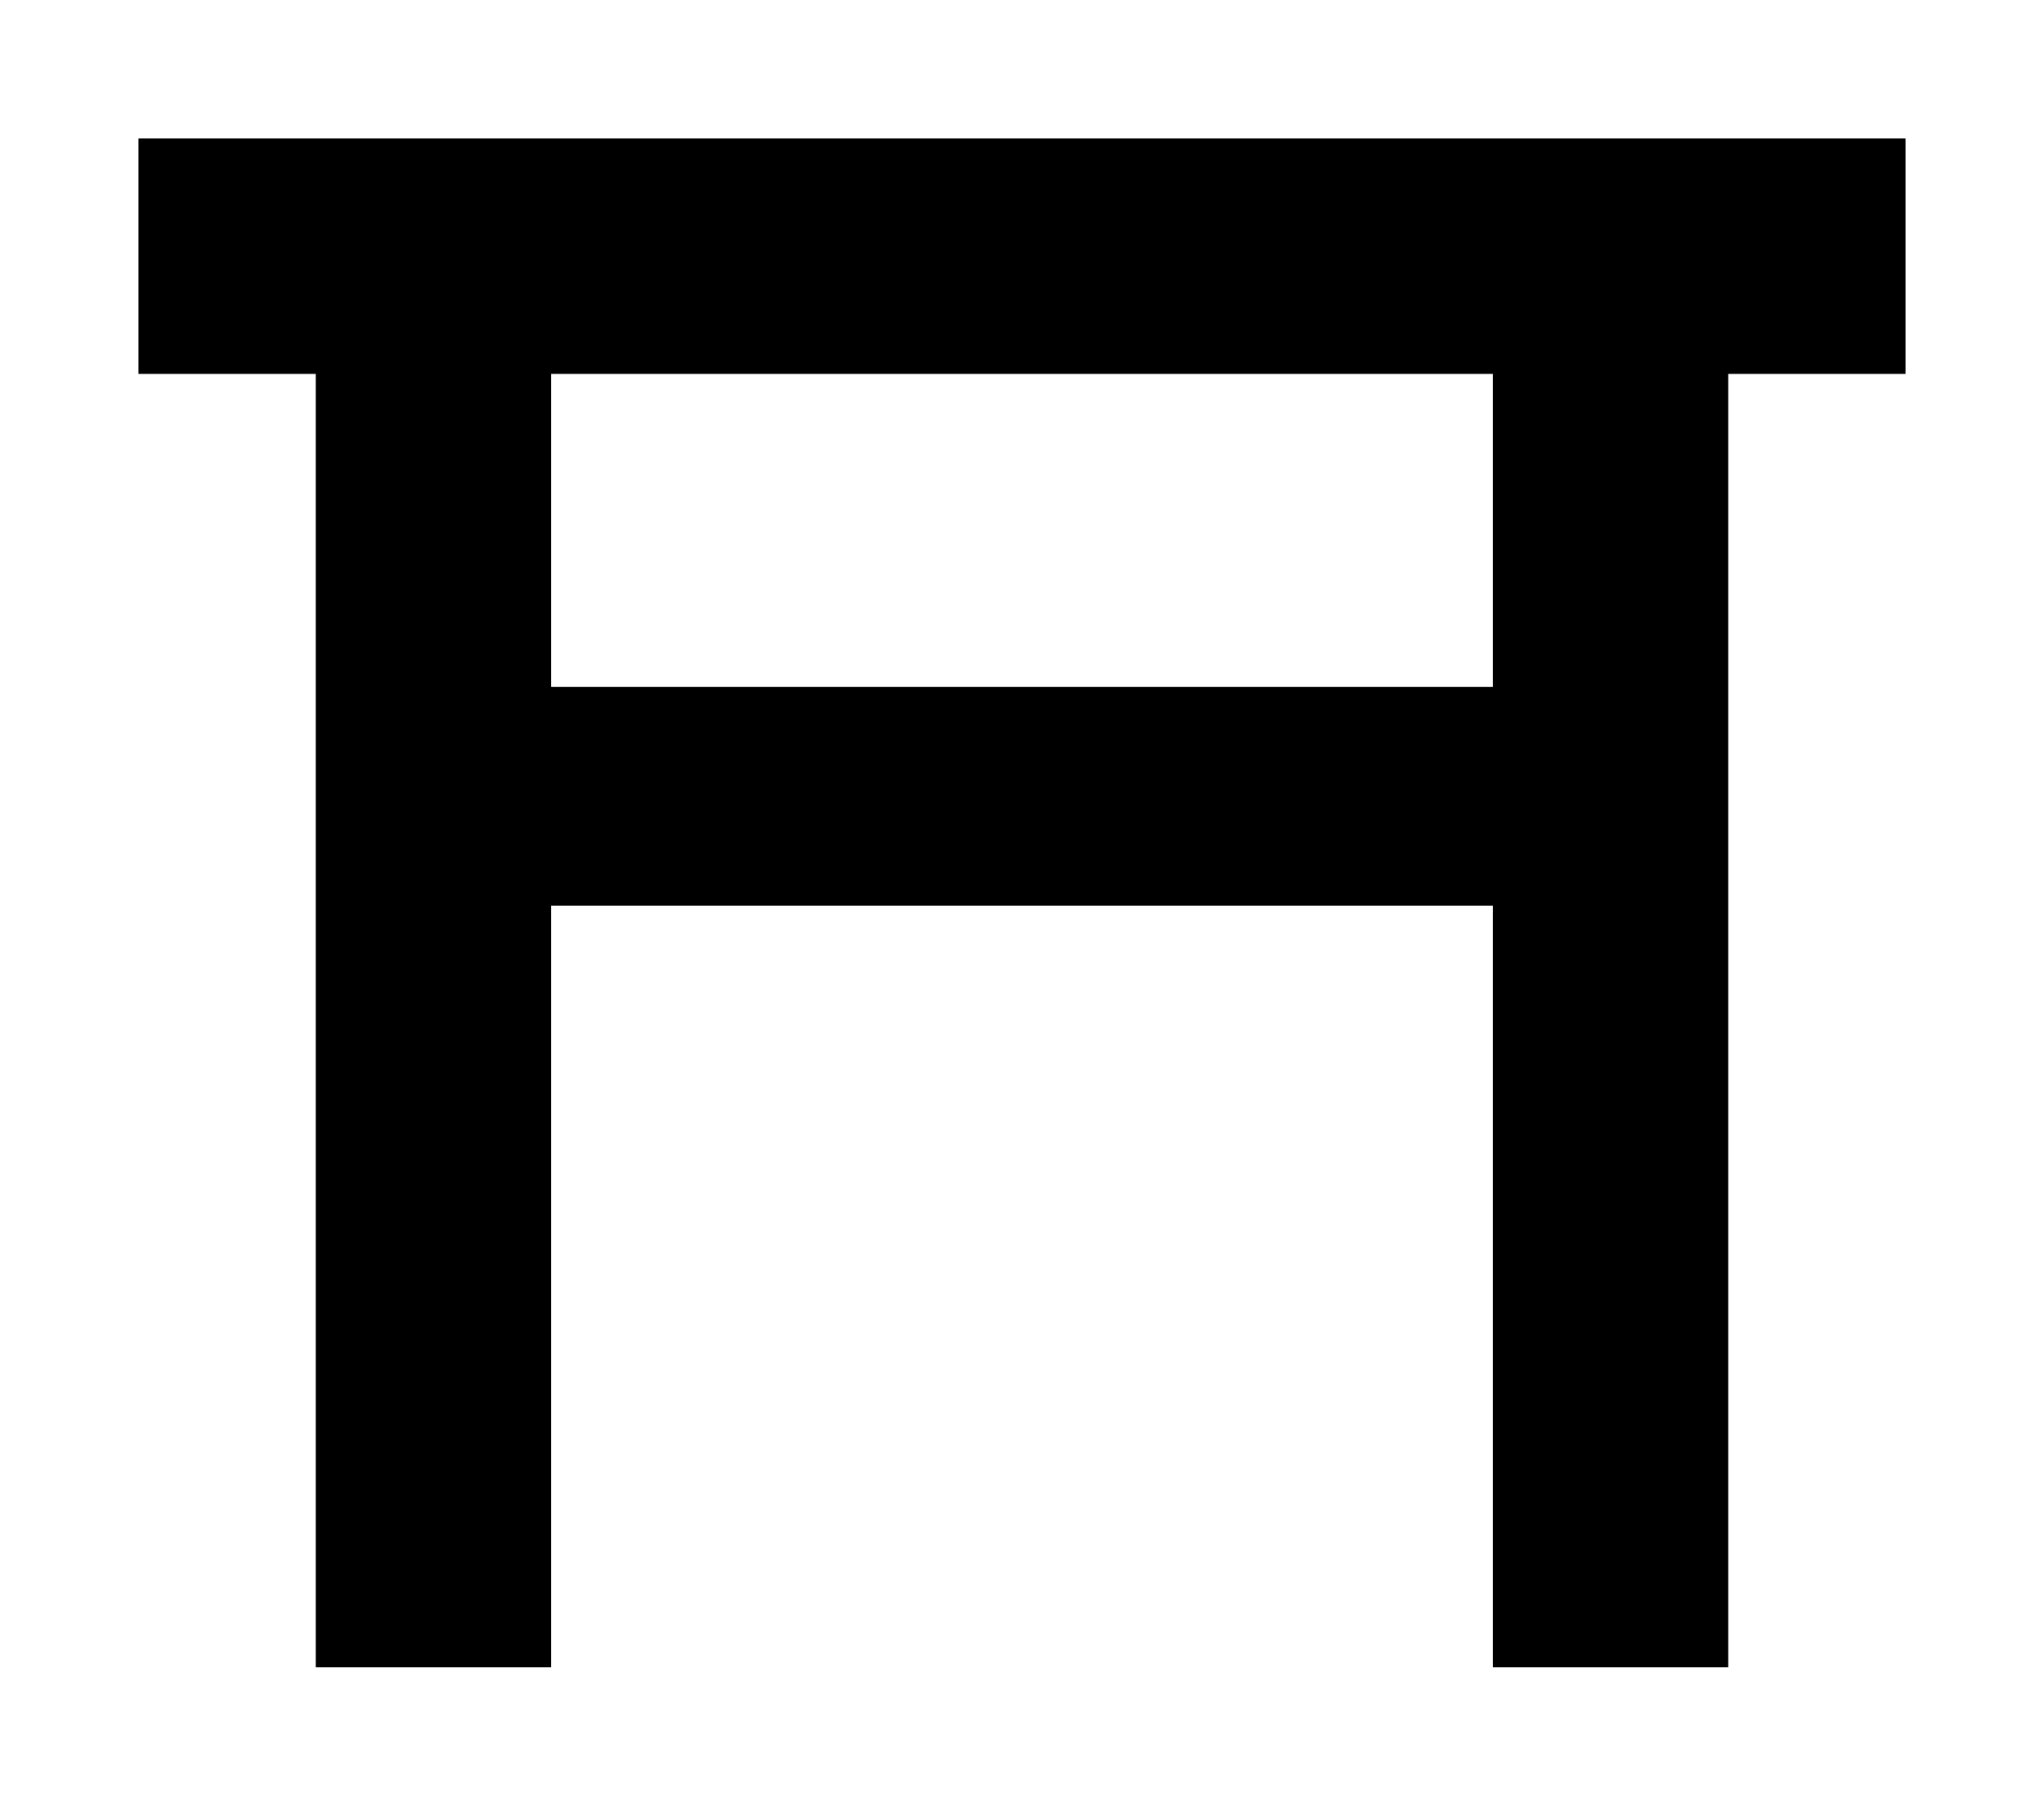
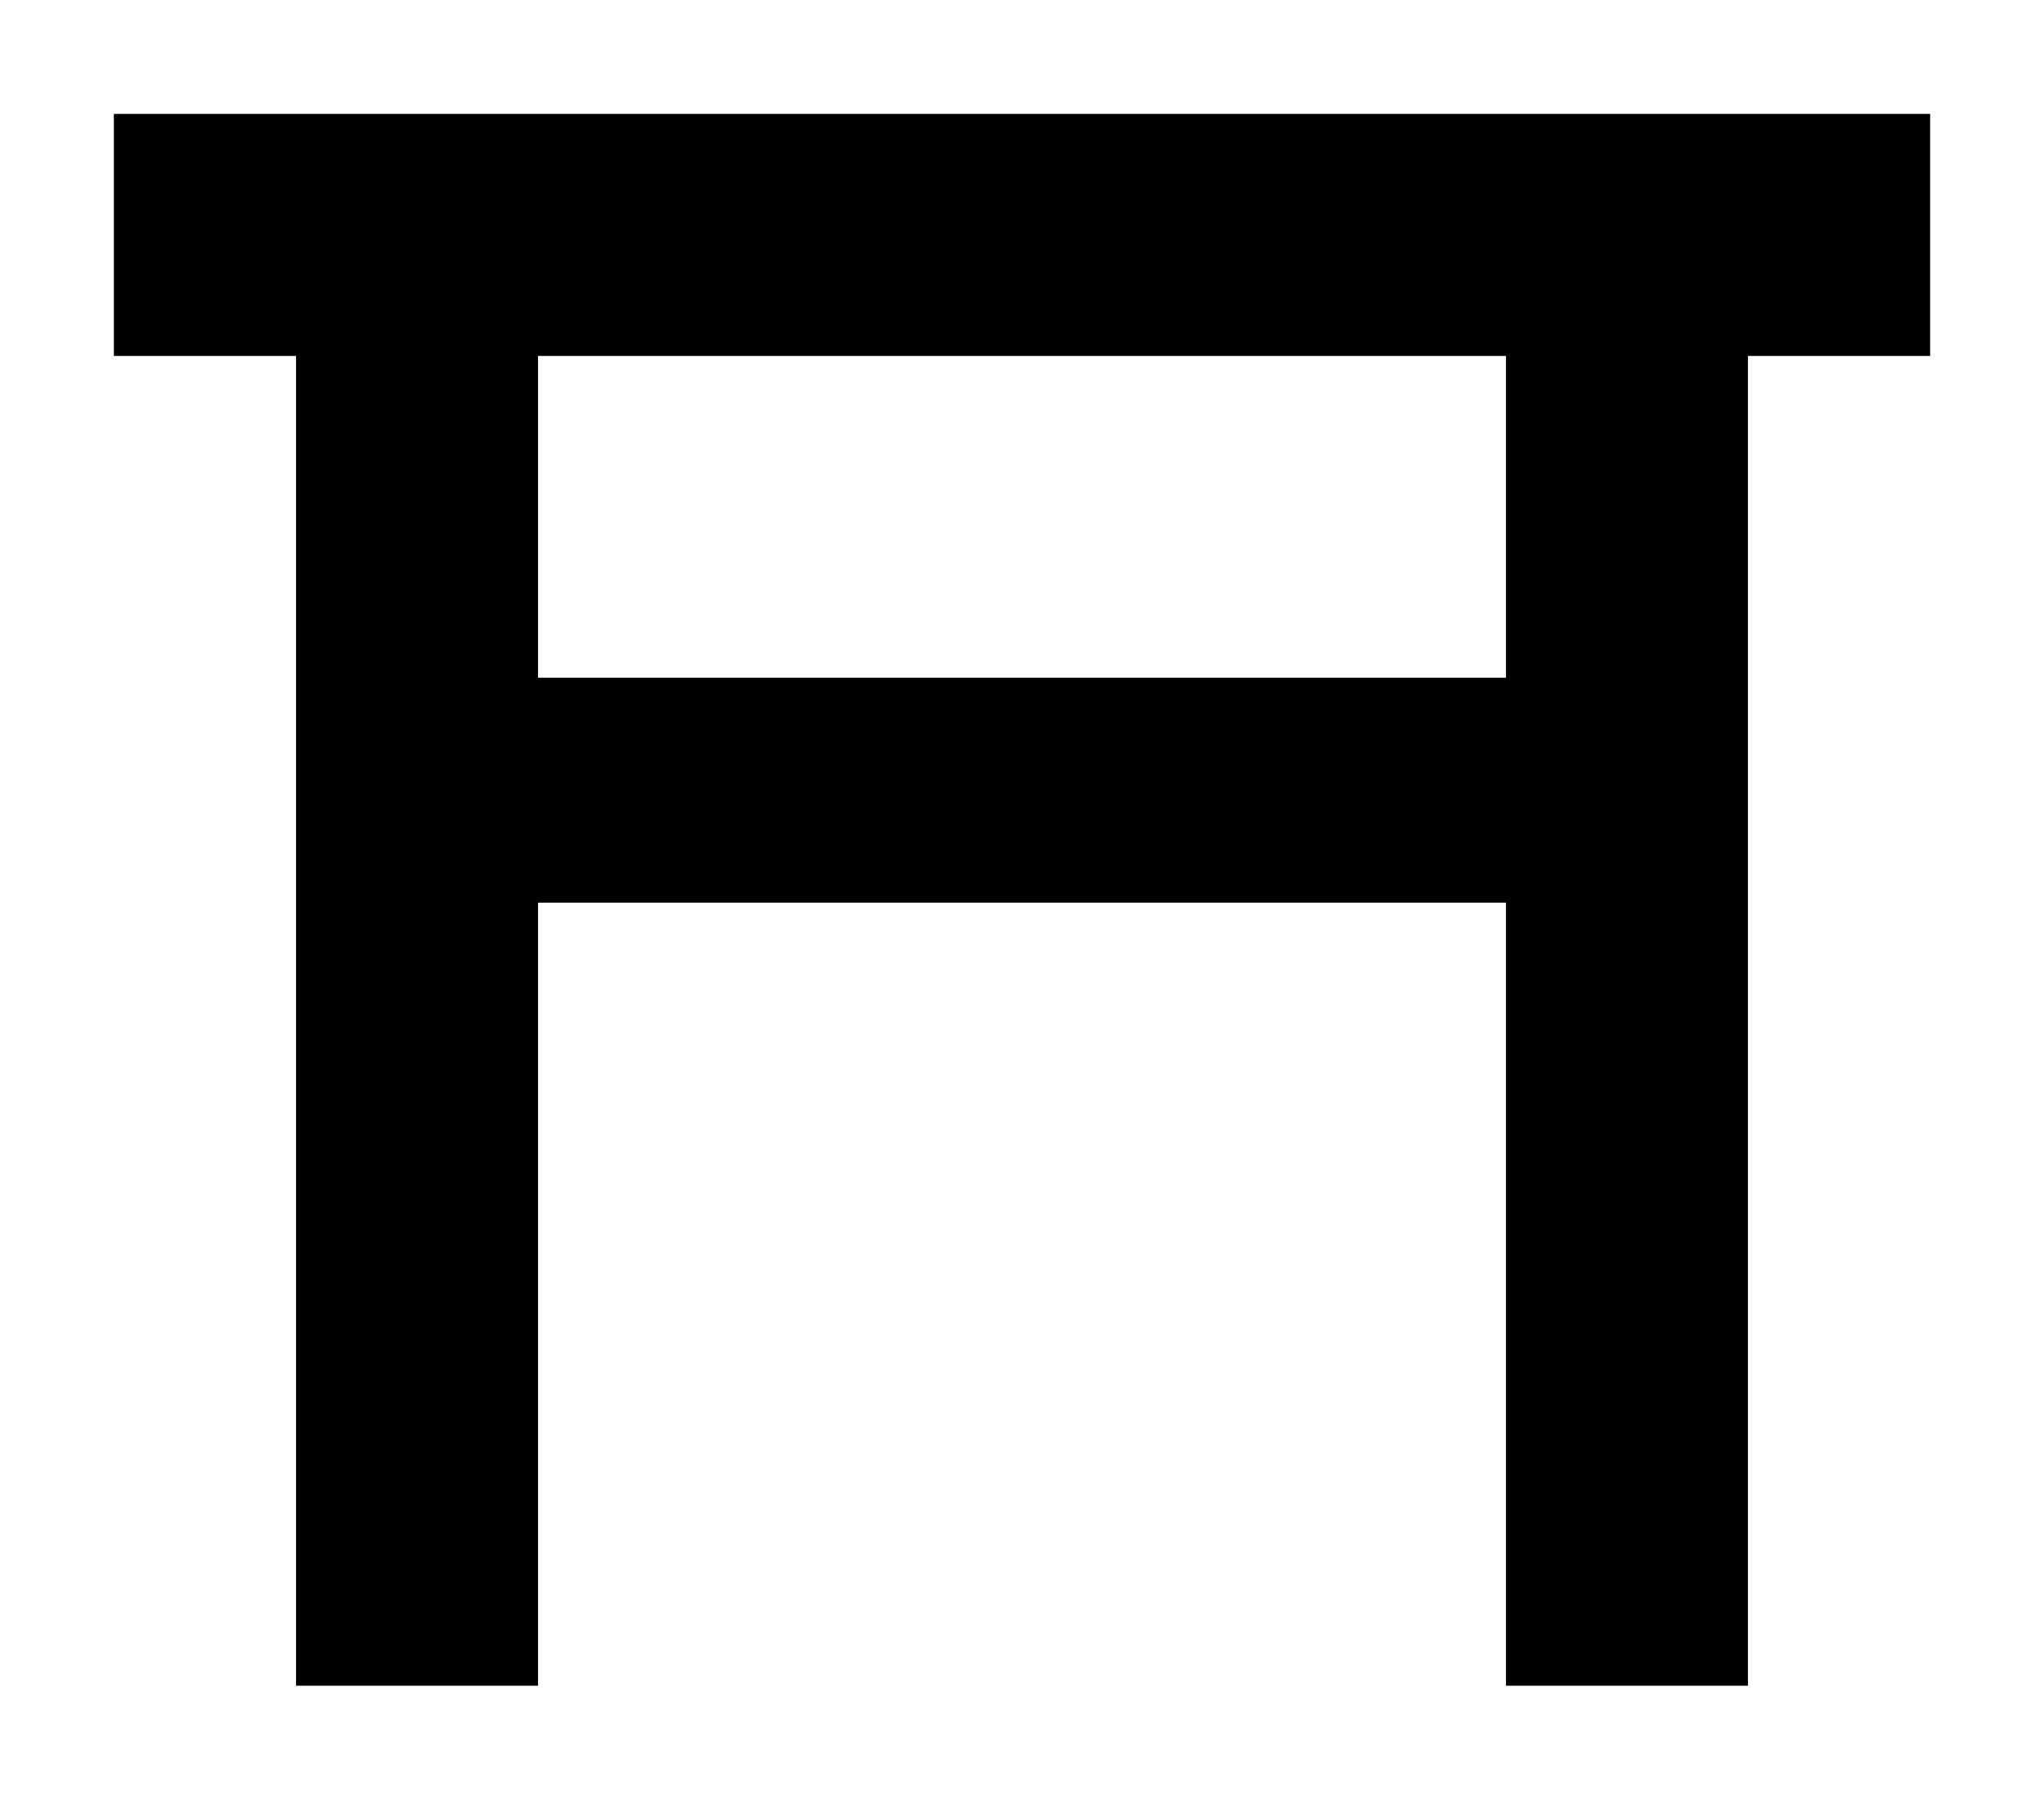
- <svg xmlns="http://www.w3.org/2000/svg" baseProfile="full" height="652" version="1.1" viewBox="0 0 738 652" width="738">
+ <svg xmlns="http://www.w3.org/2000/svg" baseProfile="full" height="632" version="1.1" viewBox="0 0 718 632" width="718">
  <defs />
-   <path d="M944 571V656H306V571H370V104H455V379H795V104H880V571ZM795 571V458H455V571Z" fill="black" transform="translate(-256,706) scale(1,-1)" />
+   <path d="M944 571V656H306V571H370V104H455V379H795V104H880V571ZM795 571V458H455V571Z" fill="black" transform="translate(-266,696) scale(1,-1)" />
</svg>
